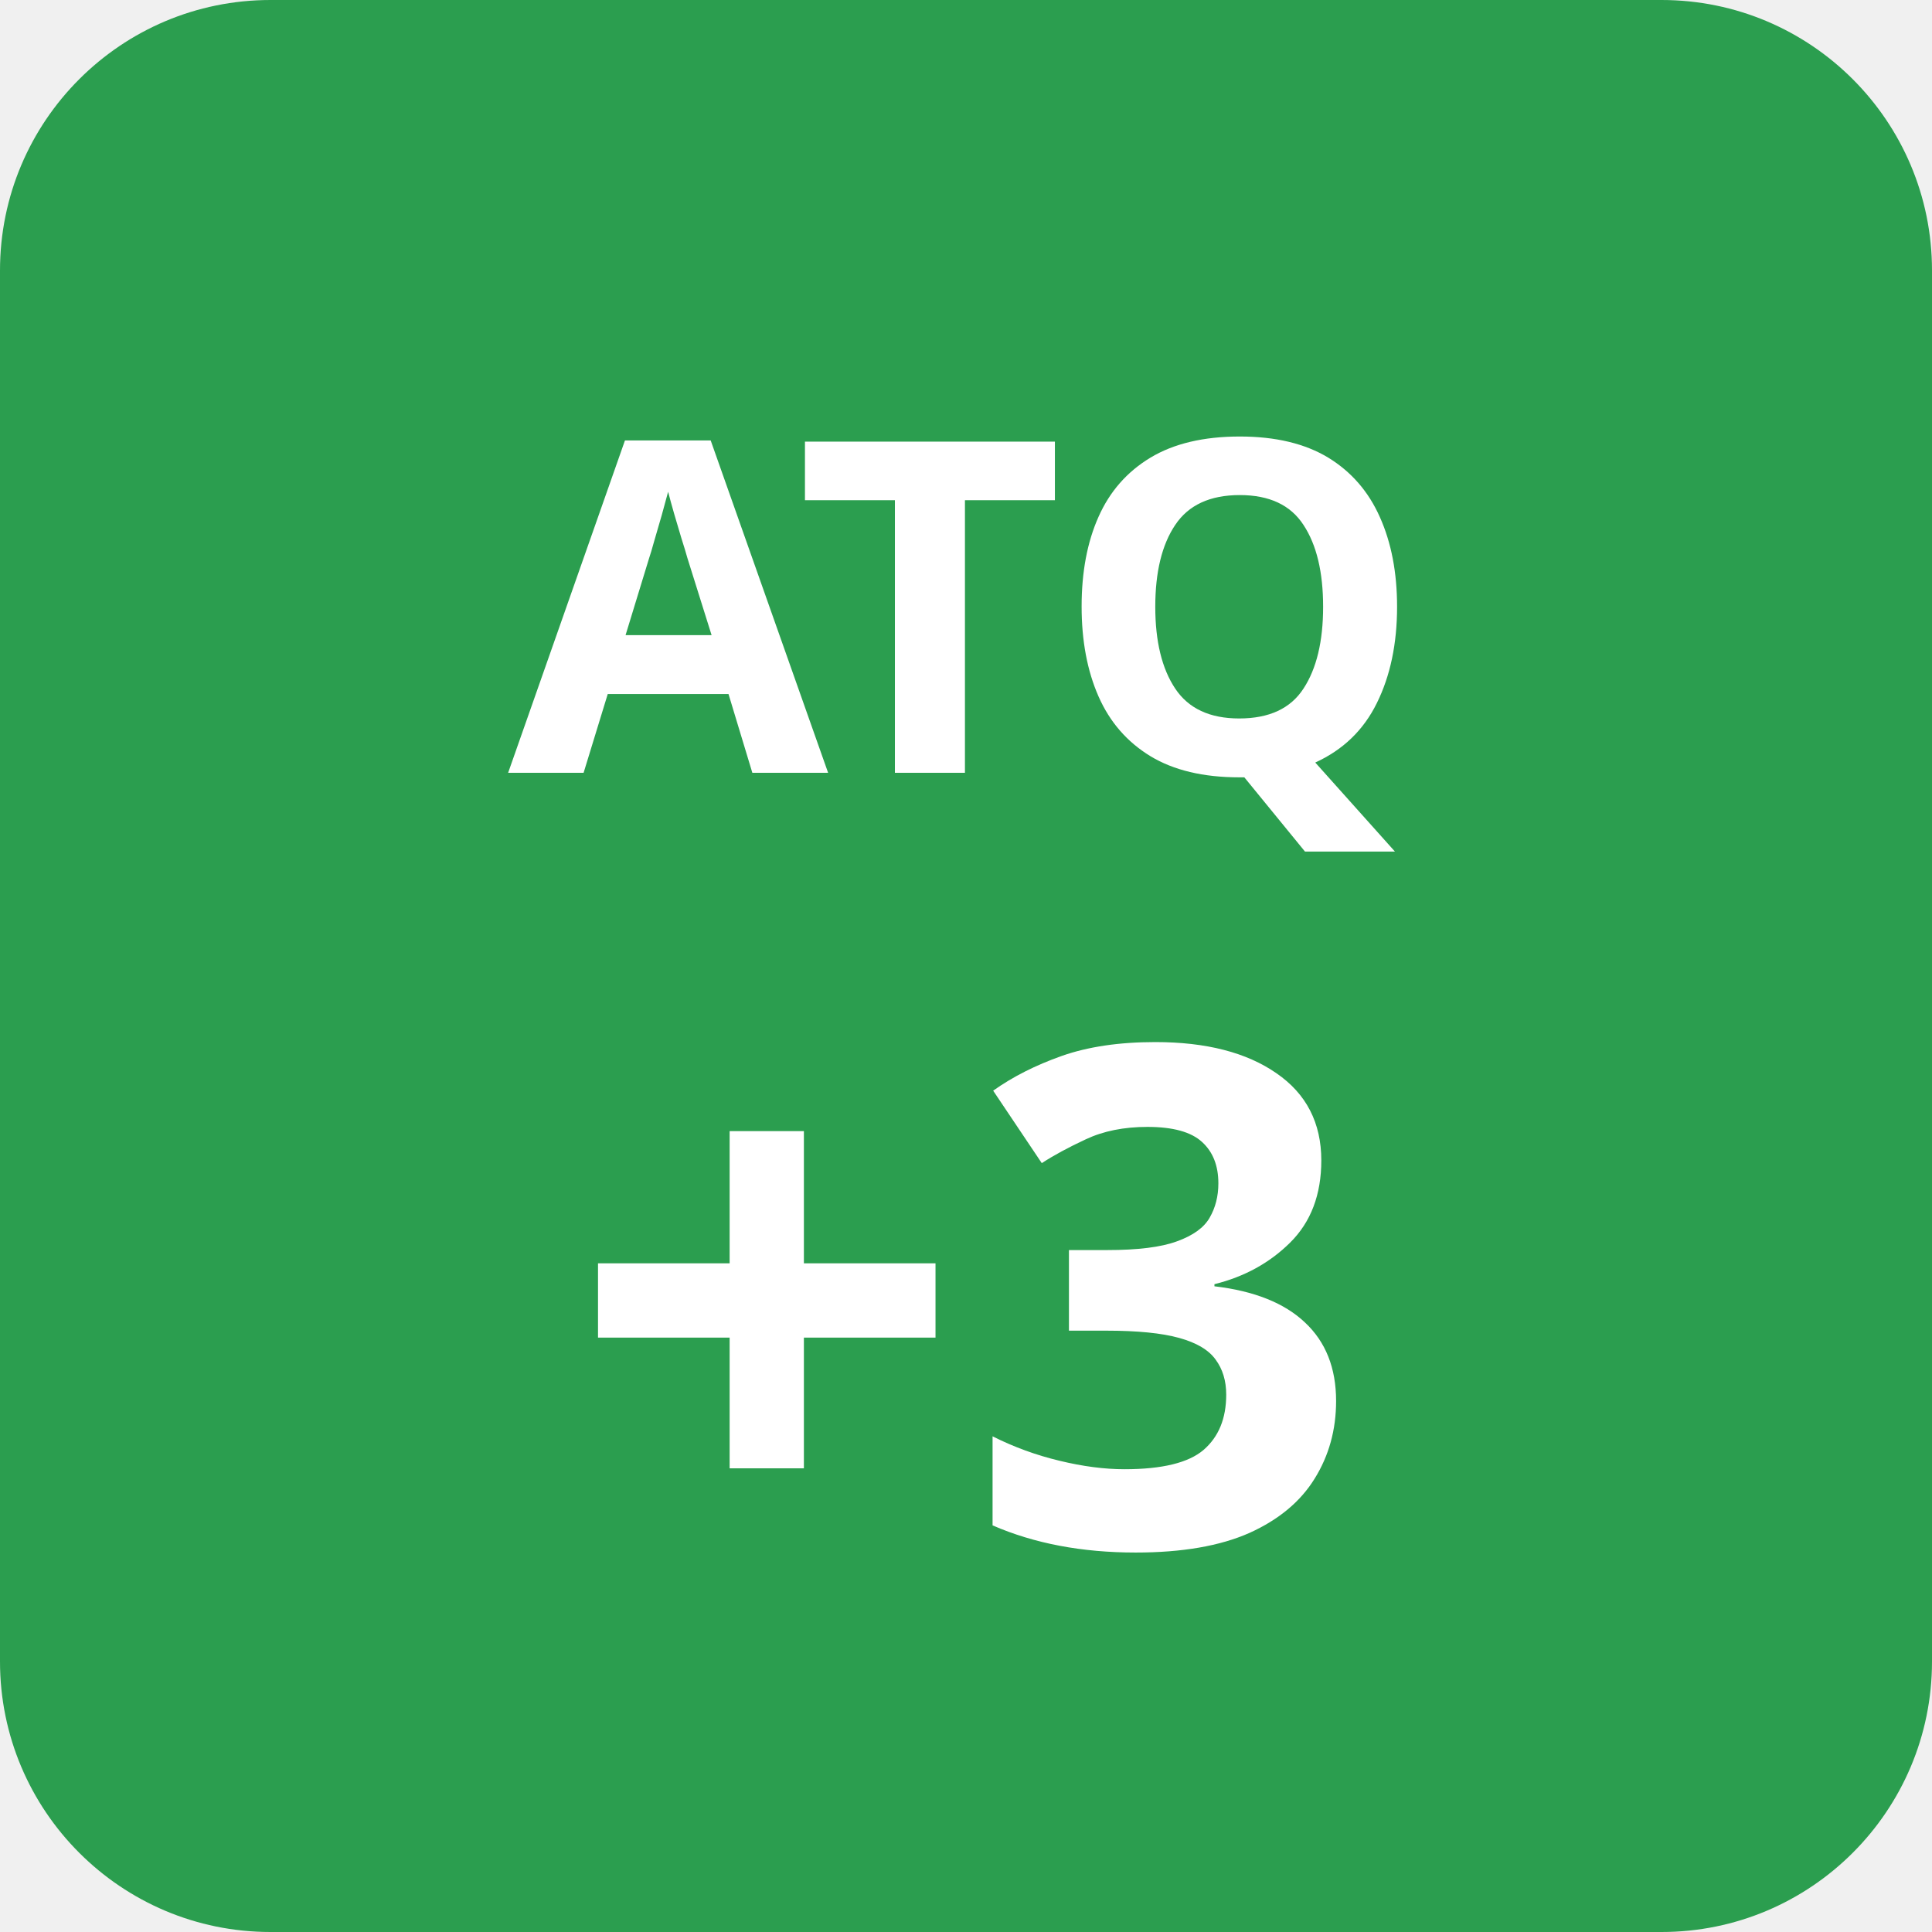
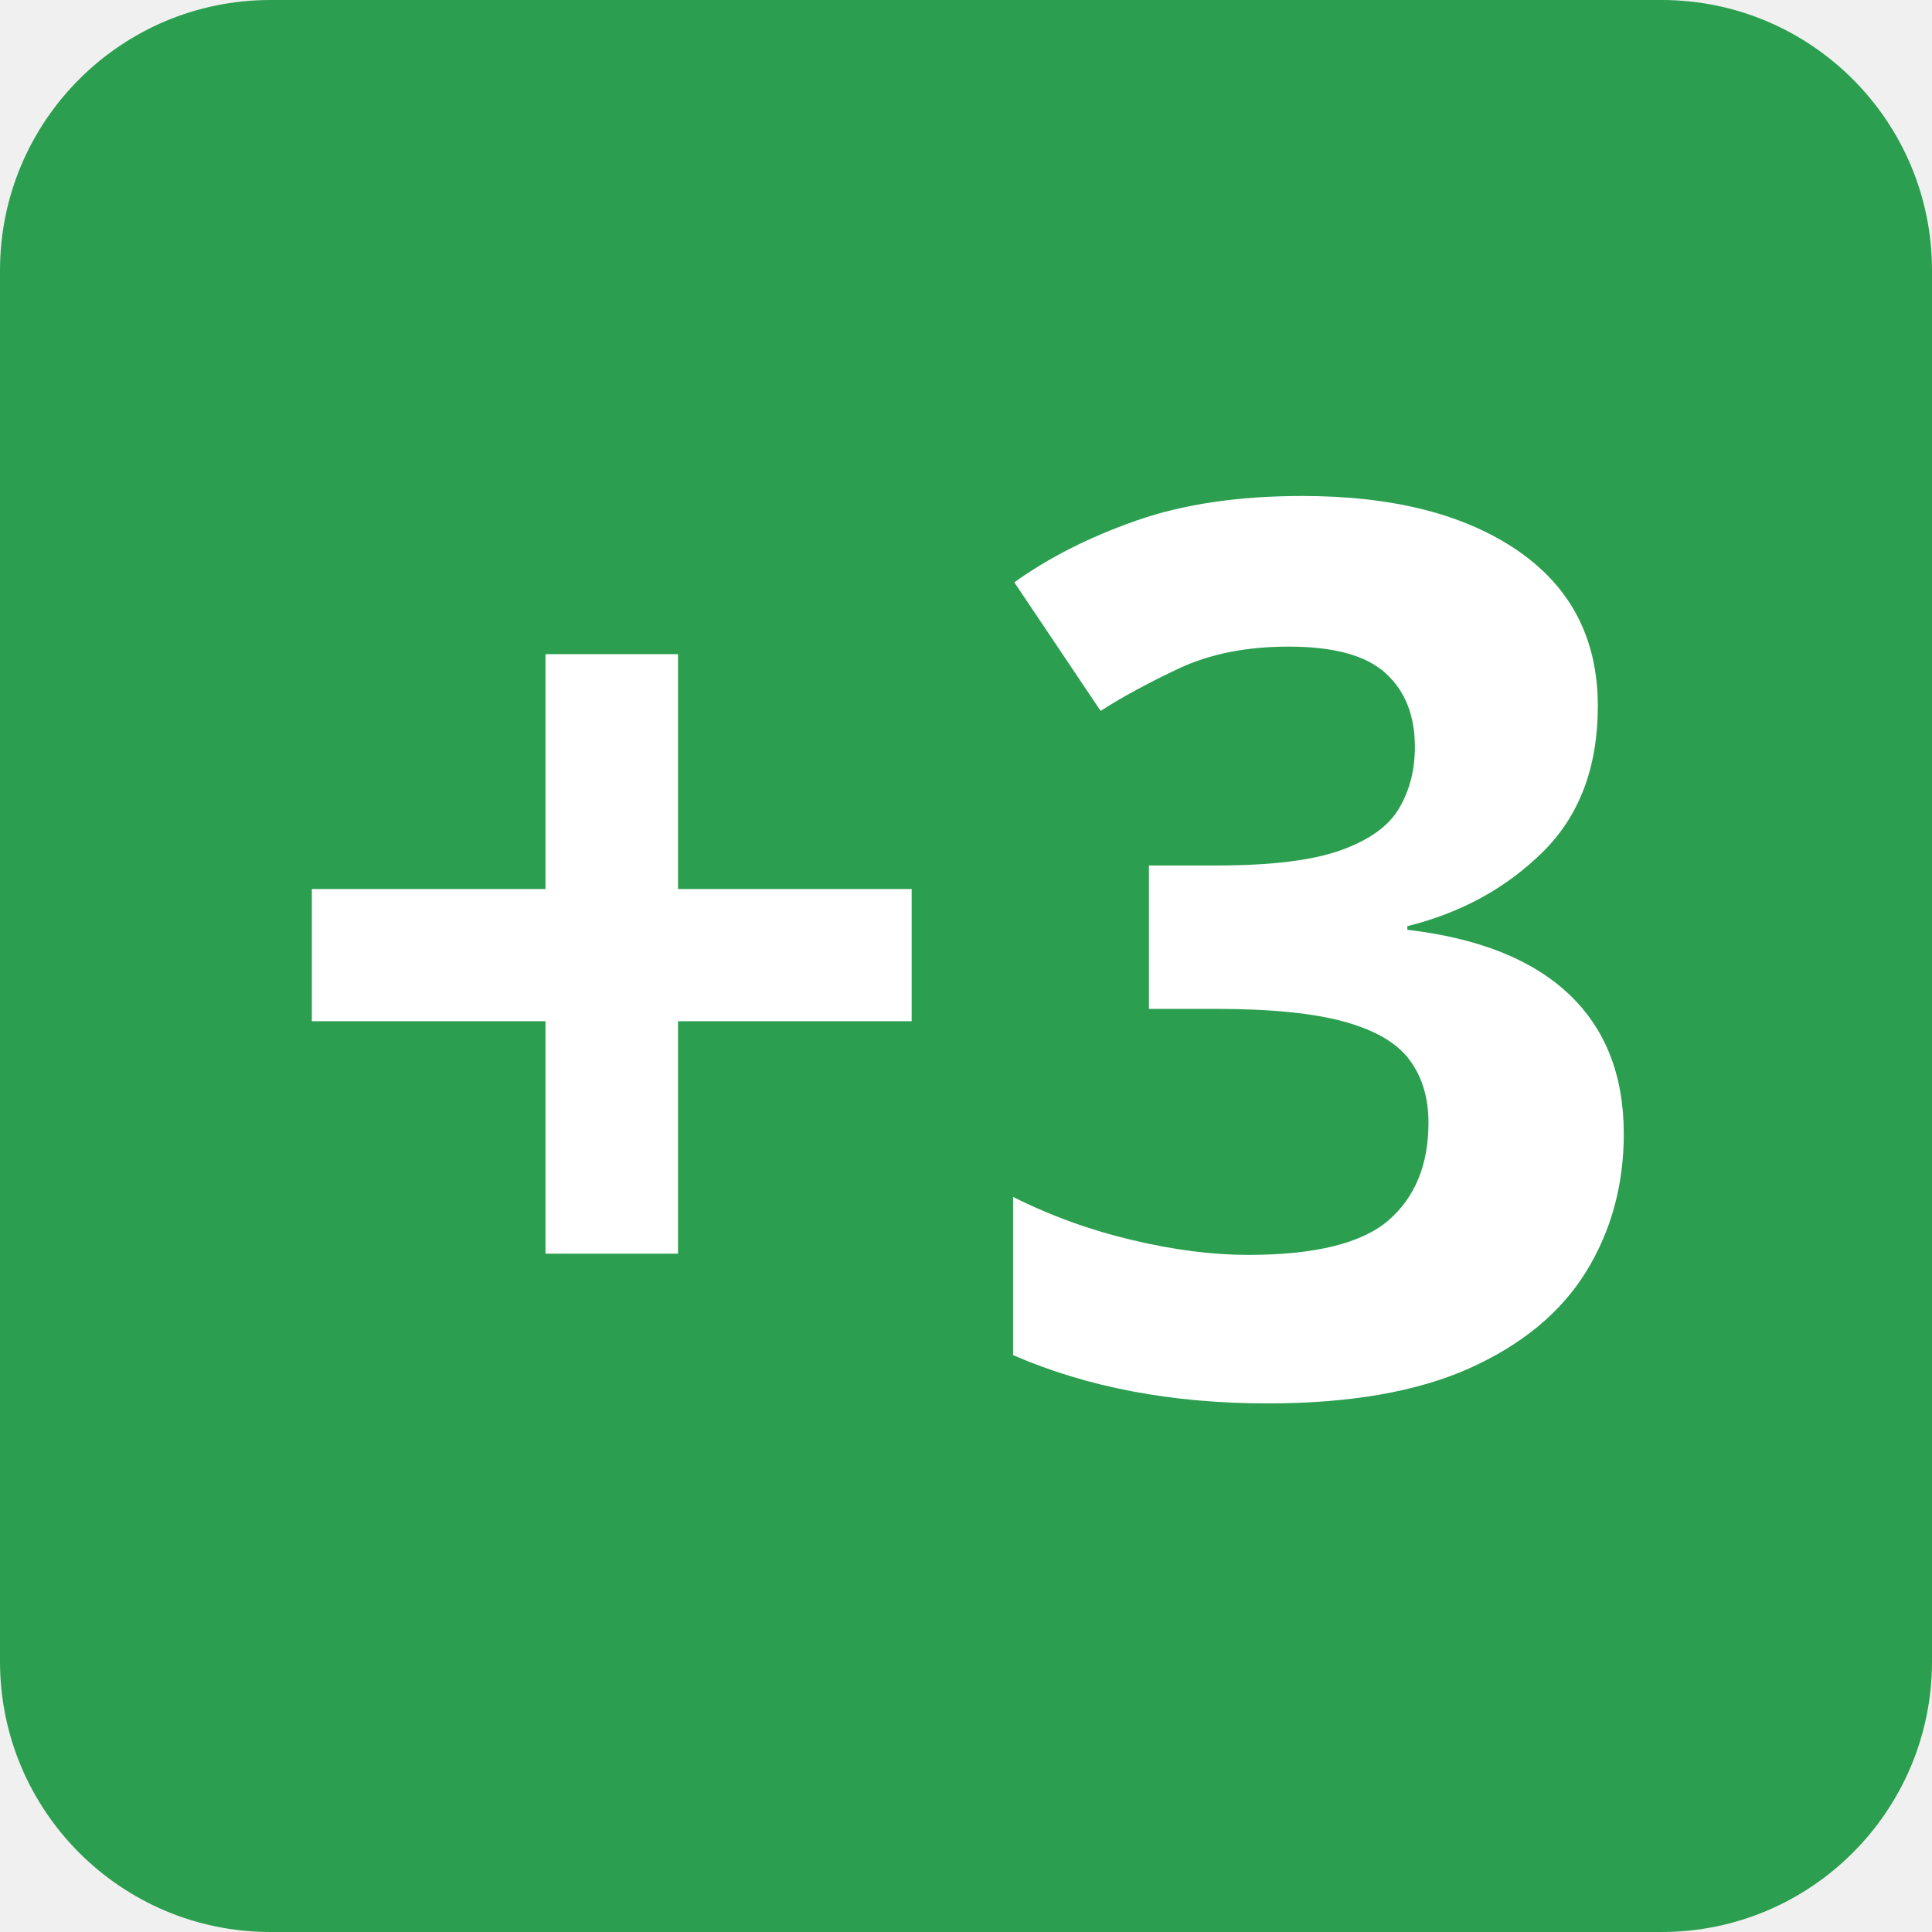
<svg xmlns="http://www.w3.org/2000/svg" width="100" height="100">
  <rect width="100" height="100" rx="14" fill="#2b9e4f" />
-   <text x="50" y="40" font-size="24" font-family="sans-serif" font-weight="700" fill="#fff" text-anchor="middle">ATQ</text>
-   <text x="50" y="80" font-size="36" font-family="sans-serif" font-weight="900" fill="#fff" text-anchor="middle">+3</text>
+   <text x="50" y="72" font-size="64" font-family="sans-serif" font-weight="900" fill="#fff" text-anchor="middle">+3</text>
</svg>
